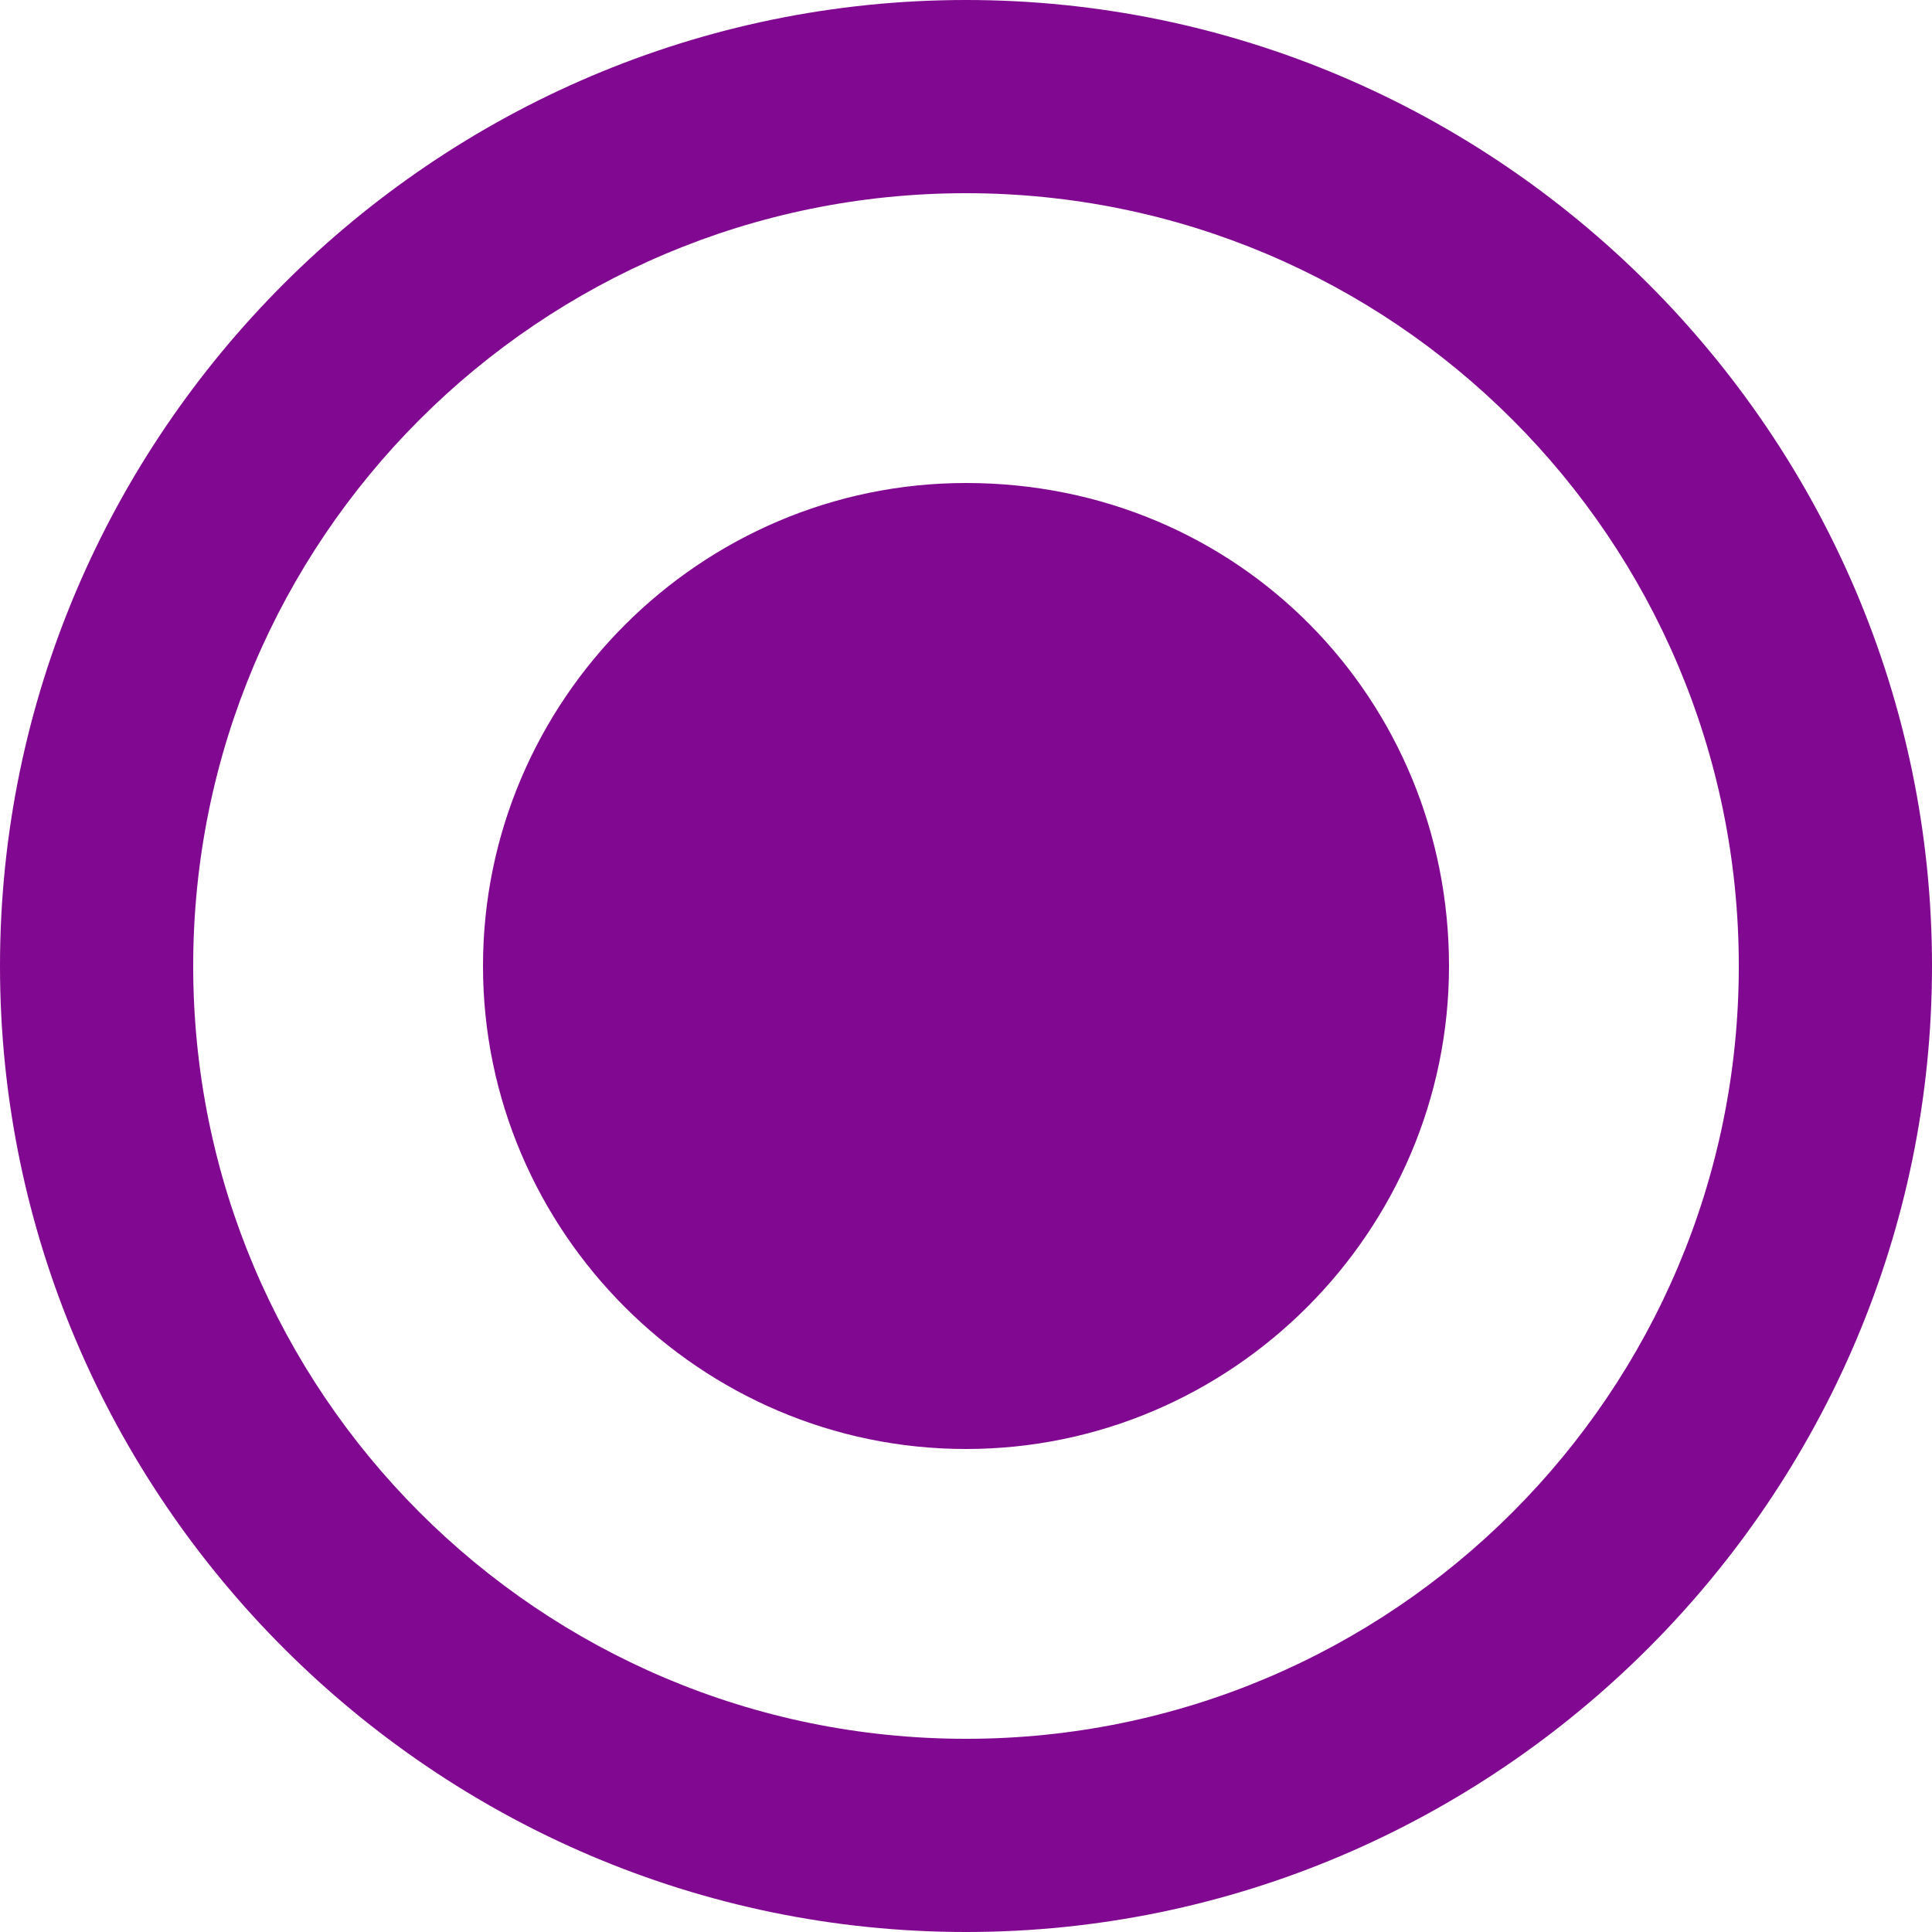
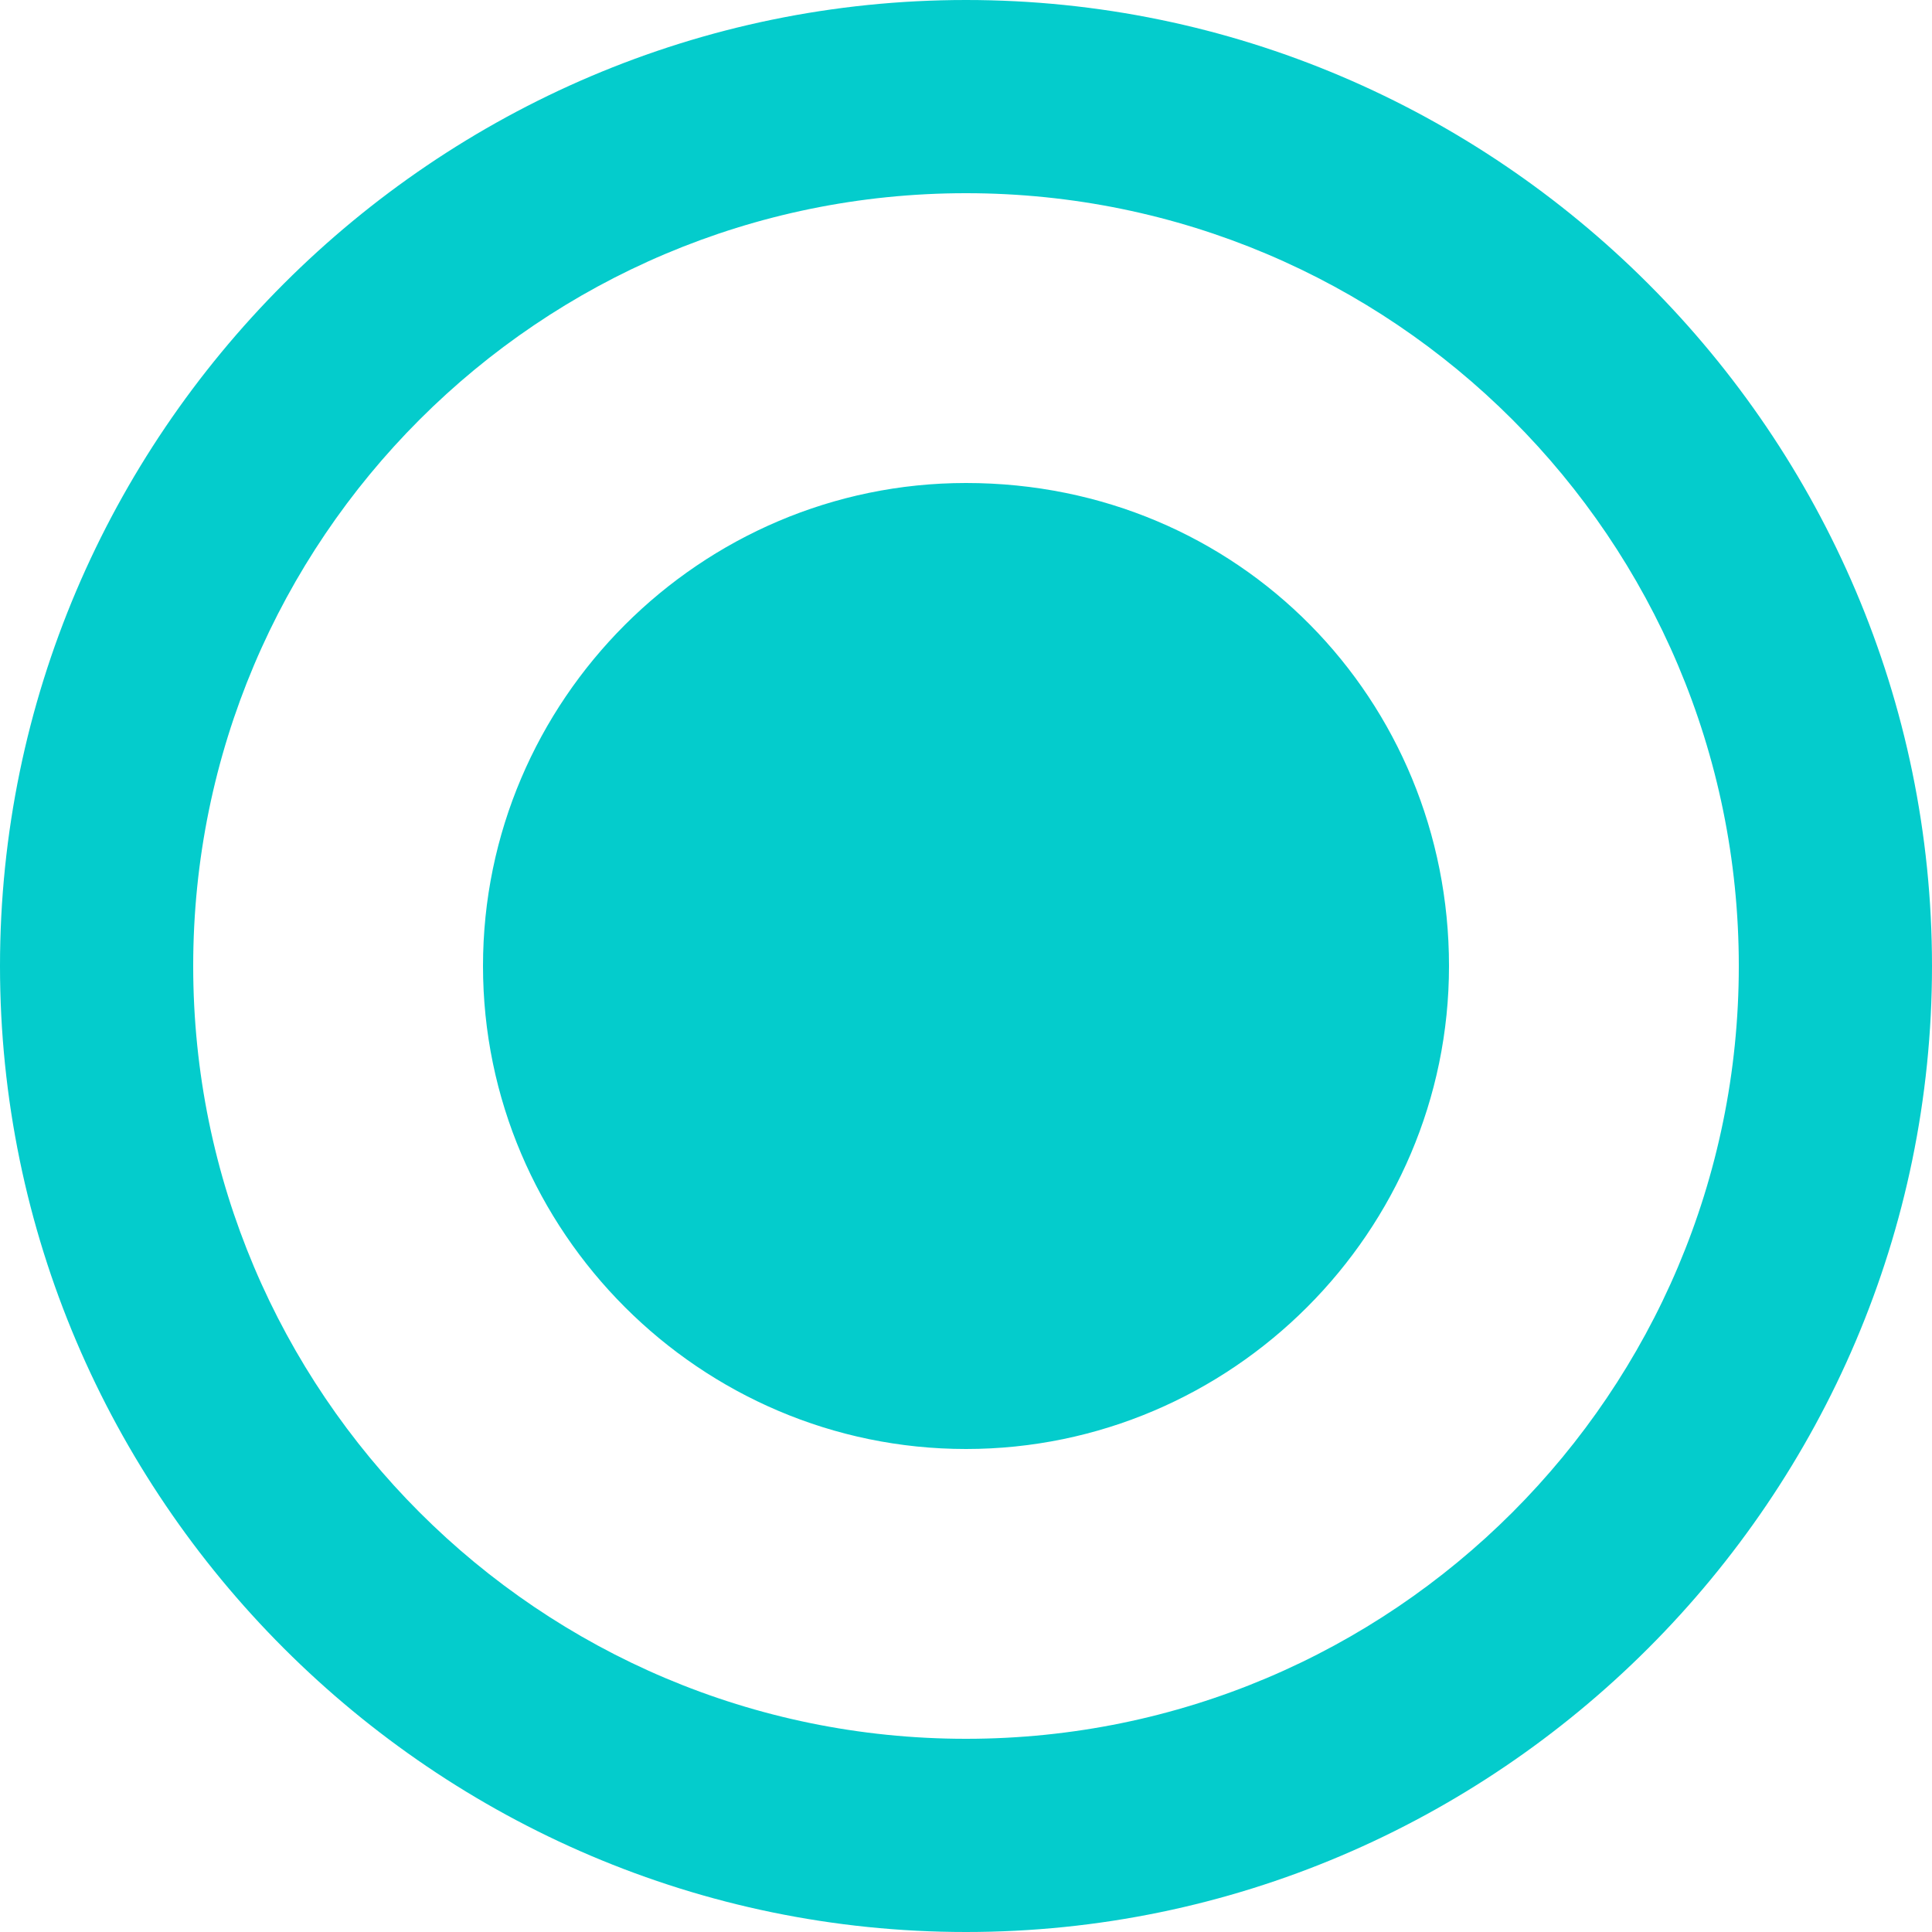
<svg xmlns="http://www.w3.org/2000/svg" version="1.1" id="svg8" x="0px" y="0px" viewBox="0 0 24 24" style="enable-background:new 0 0 24 24;" xml:space="preserve">
-   <style type="text/css">
- 	.st0{fill-rule:evenodd;clip-rule:evenodd;fill:#810890;}
+   <defs id="defs8" />
+   <style type="text/css" id="style2">
+ 	.st0{fill-rule:evenodd;clip-rule:evenodd;fill:#2EA1FF;}
</style>
  <g id="radiobttom_active" transform="translate(-508 -240)">
-     <path id="radio_on" class="st0" d="M520,246c-3.3,0-6,2.7-6,6s2.7,6,6,6s6-2.7,6-6S523.4,246,520,246L520,246z M520,240   c-6.6,0-12,5.4-12,12s5.4,12,12,12s12-5.4,12-12S526.6,240,520,240z M520,261.6c-5.3,0-9.6-4.3-9.6-9.6s4.3-9.6,9.6-9.6   s9.6,4.3,9.6,9.6C529.6,257.3,525.3,261.6,520,261.6z" />
+     <path id="radio_on" class="st0" d="M520,246c-3.3,0-6,2.7-6,6s2.7,6,6,6s6-2.7,6-6S523.4,246,520,246L520,246z M520,240   c-6.6,0-12,5.4-12,12s5.4,12,12,12s12-5.4,12-12S526.6,240,520,240z M520,261.6c-5.3,0-9.6-4.3-9.6-9.6s4.3-9.6,9.6-9.6   s9.6,4.3,9.6,9.6C529.6,257.3,525.3,261.6,520,261.6z" style="fill:#04cccc;fill-opacity:1" />
  </g>
</svg>
